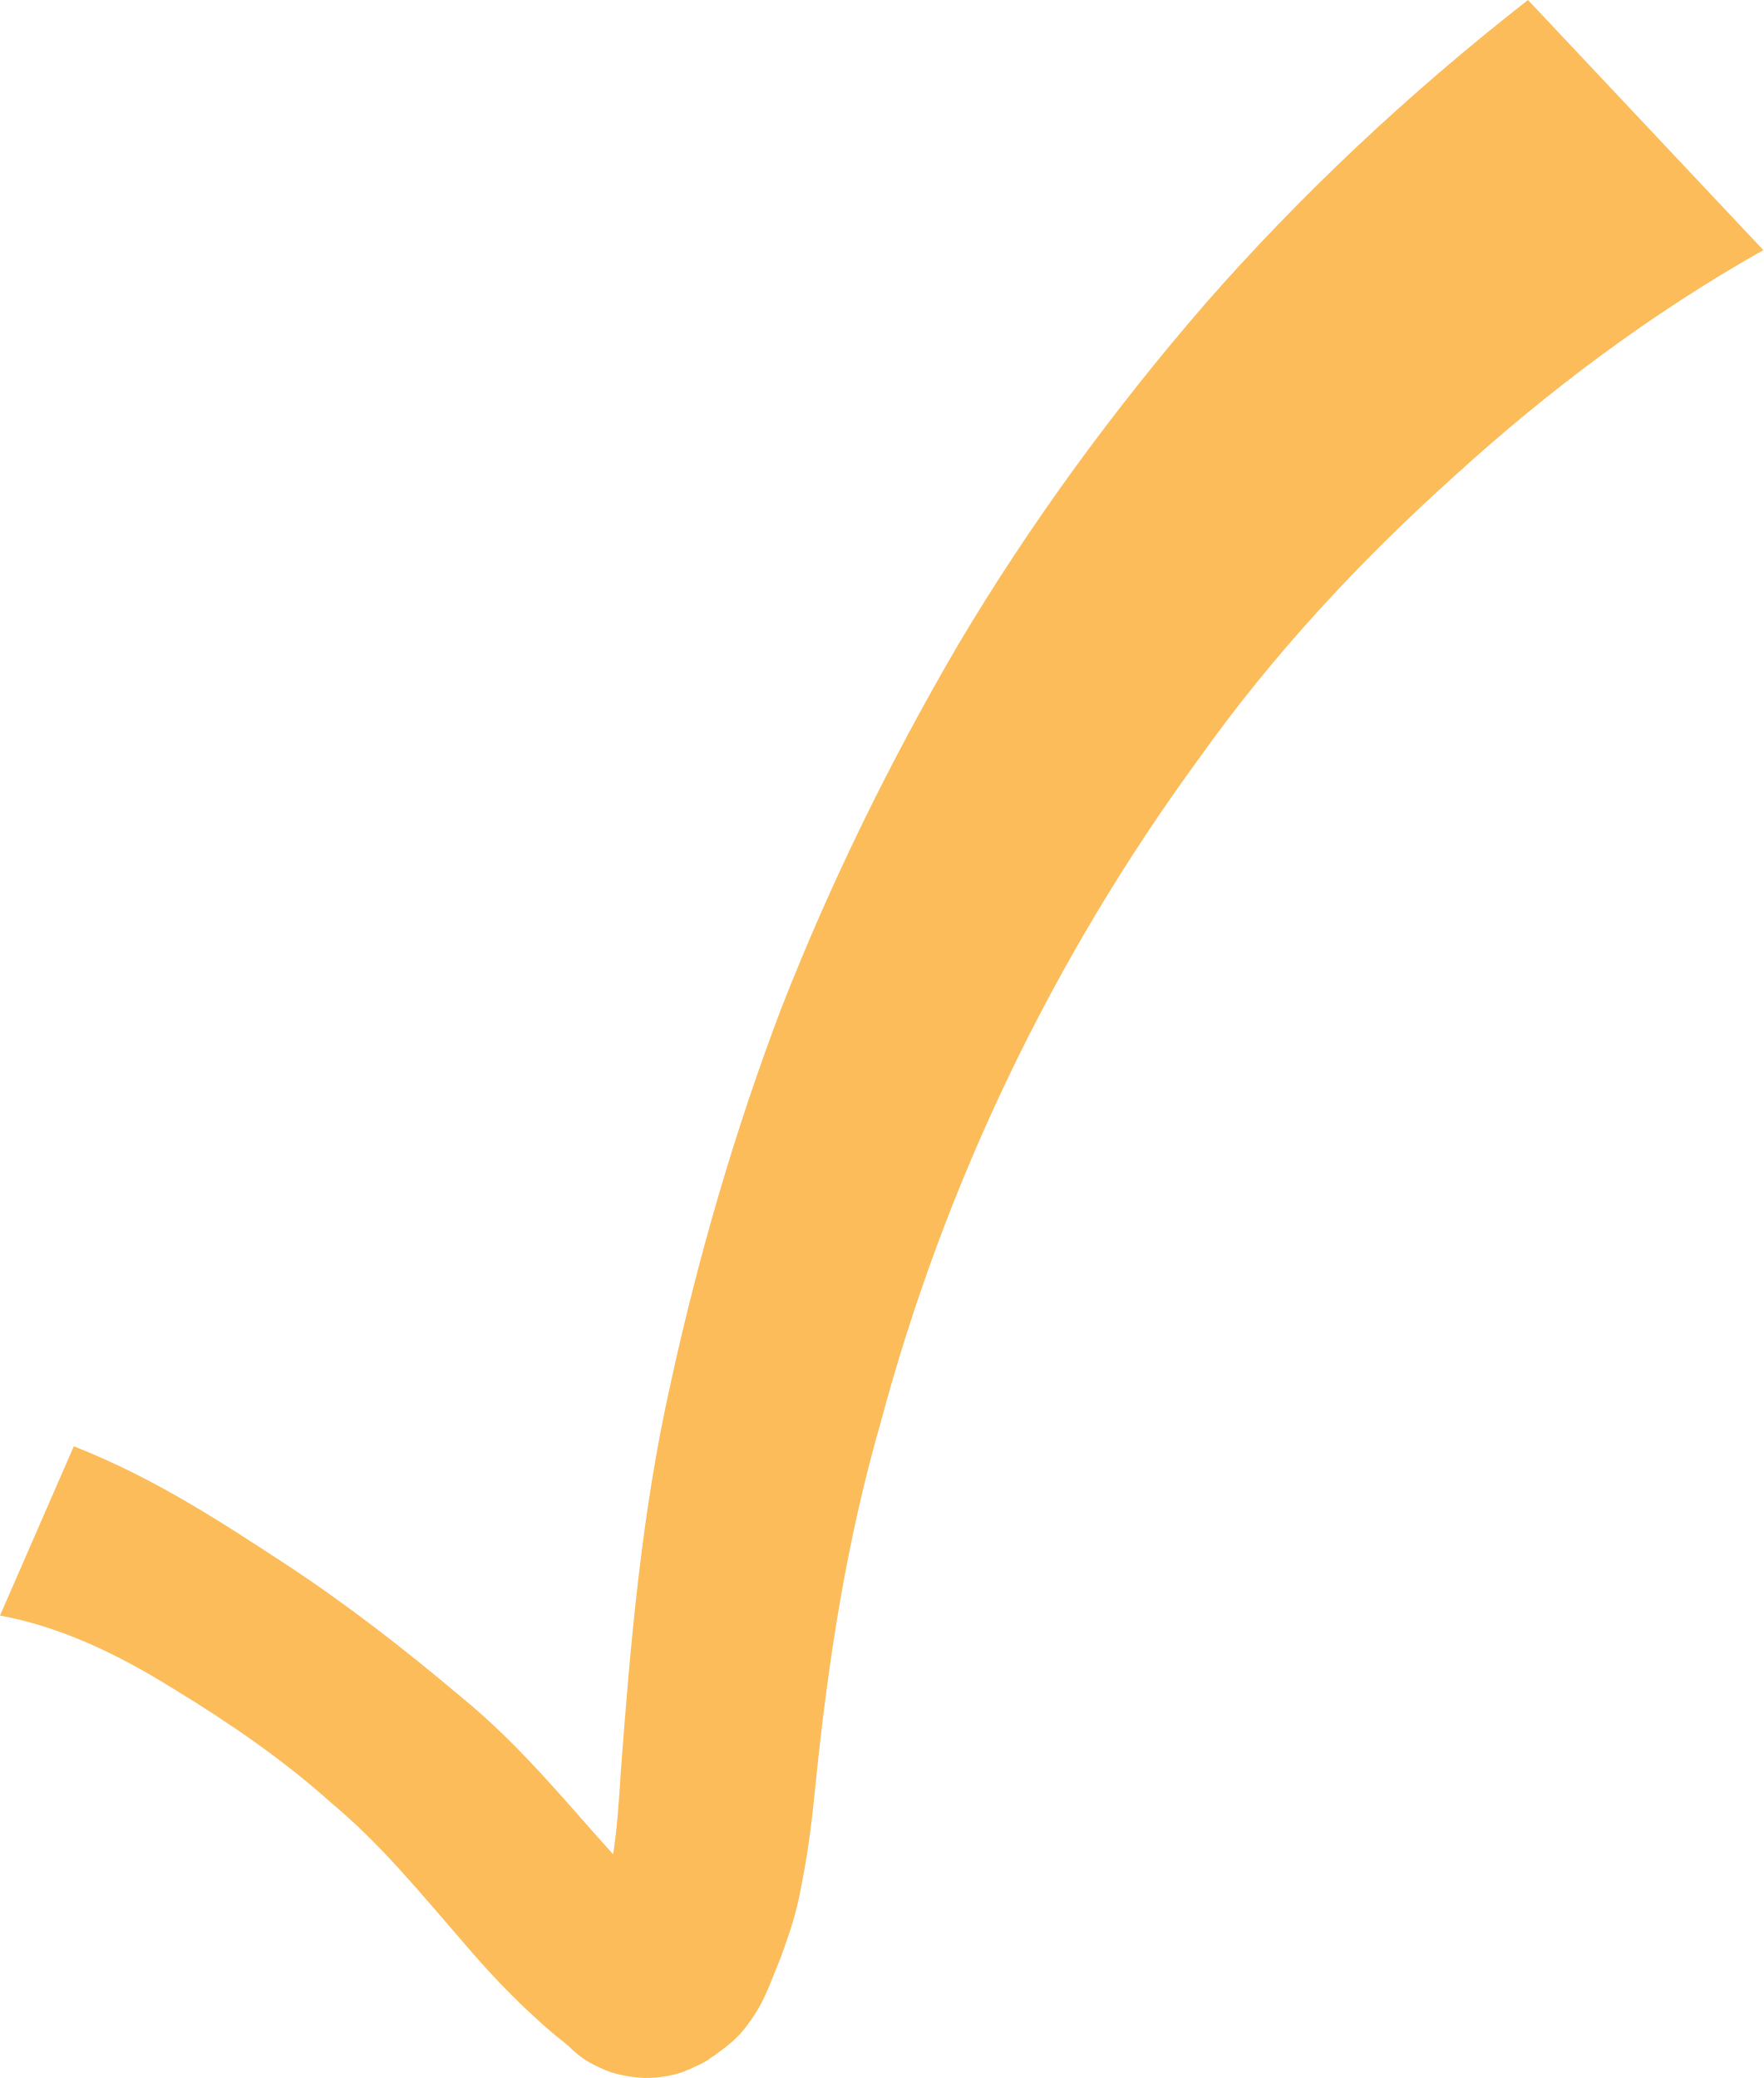
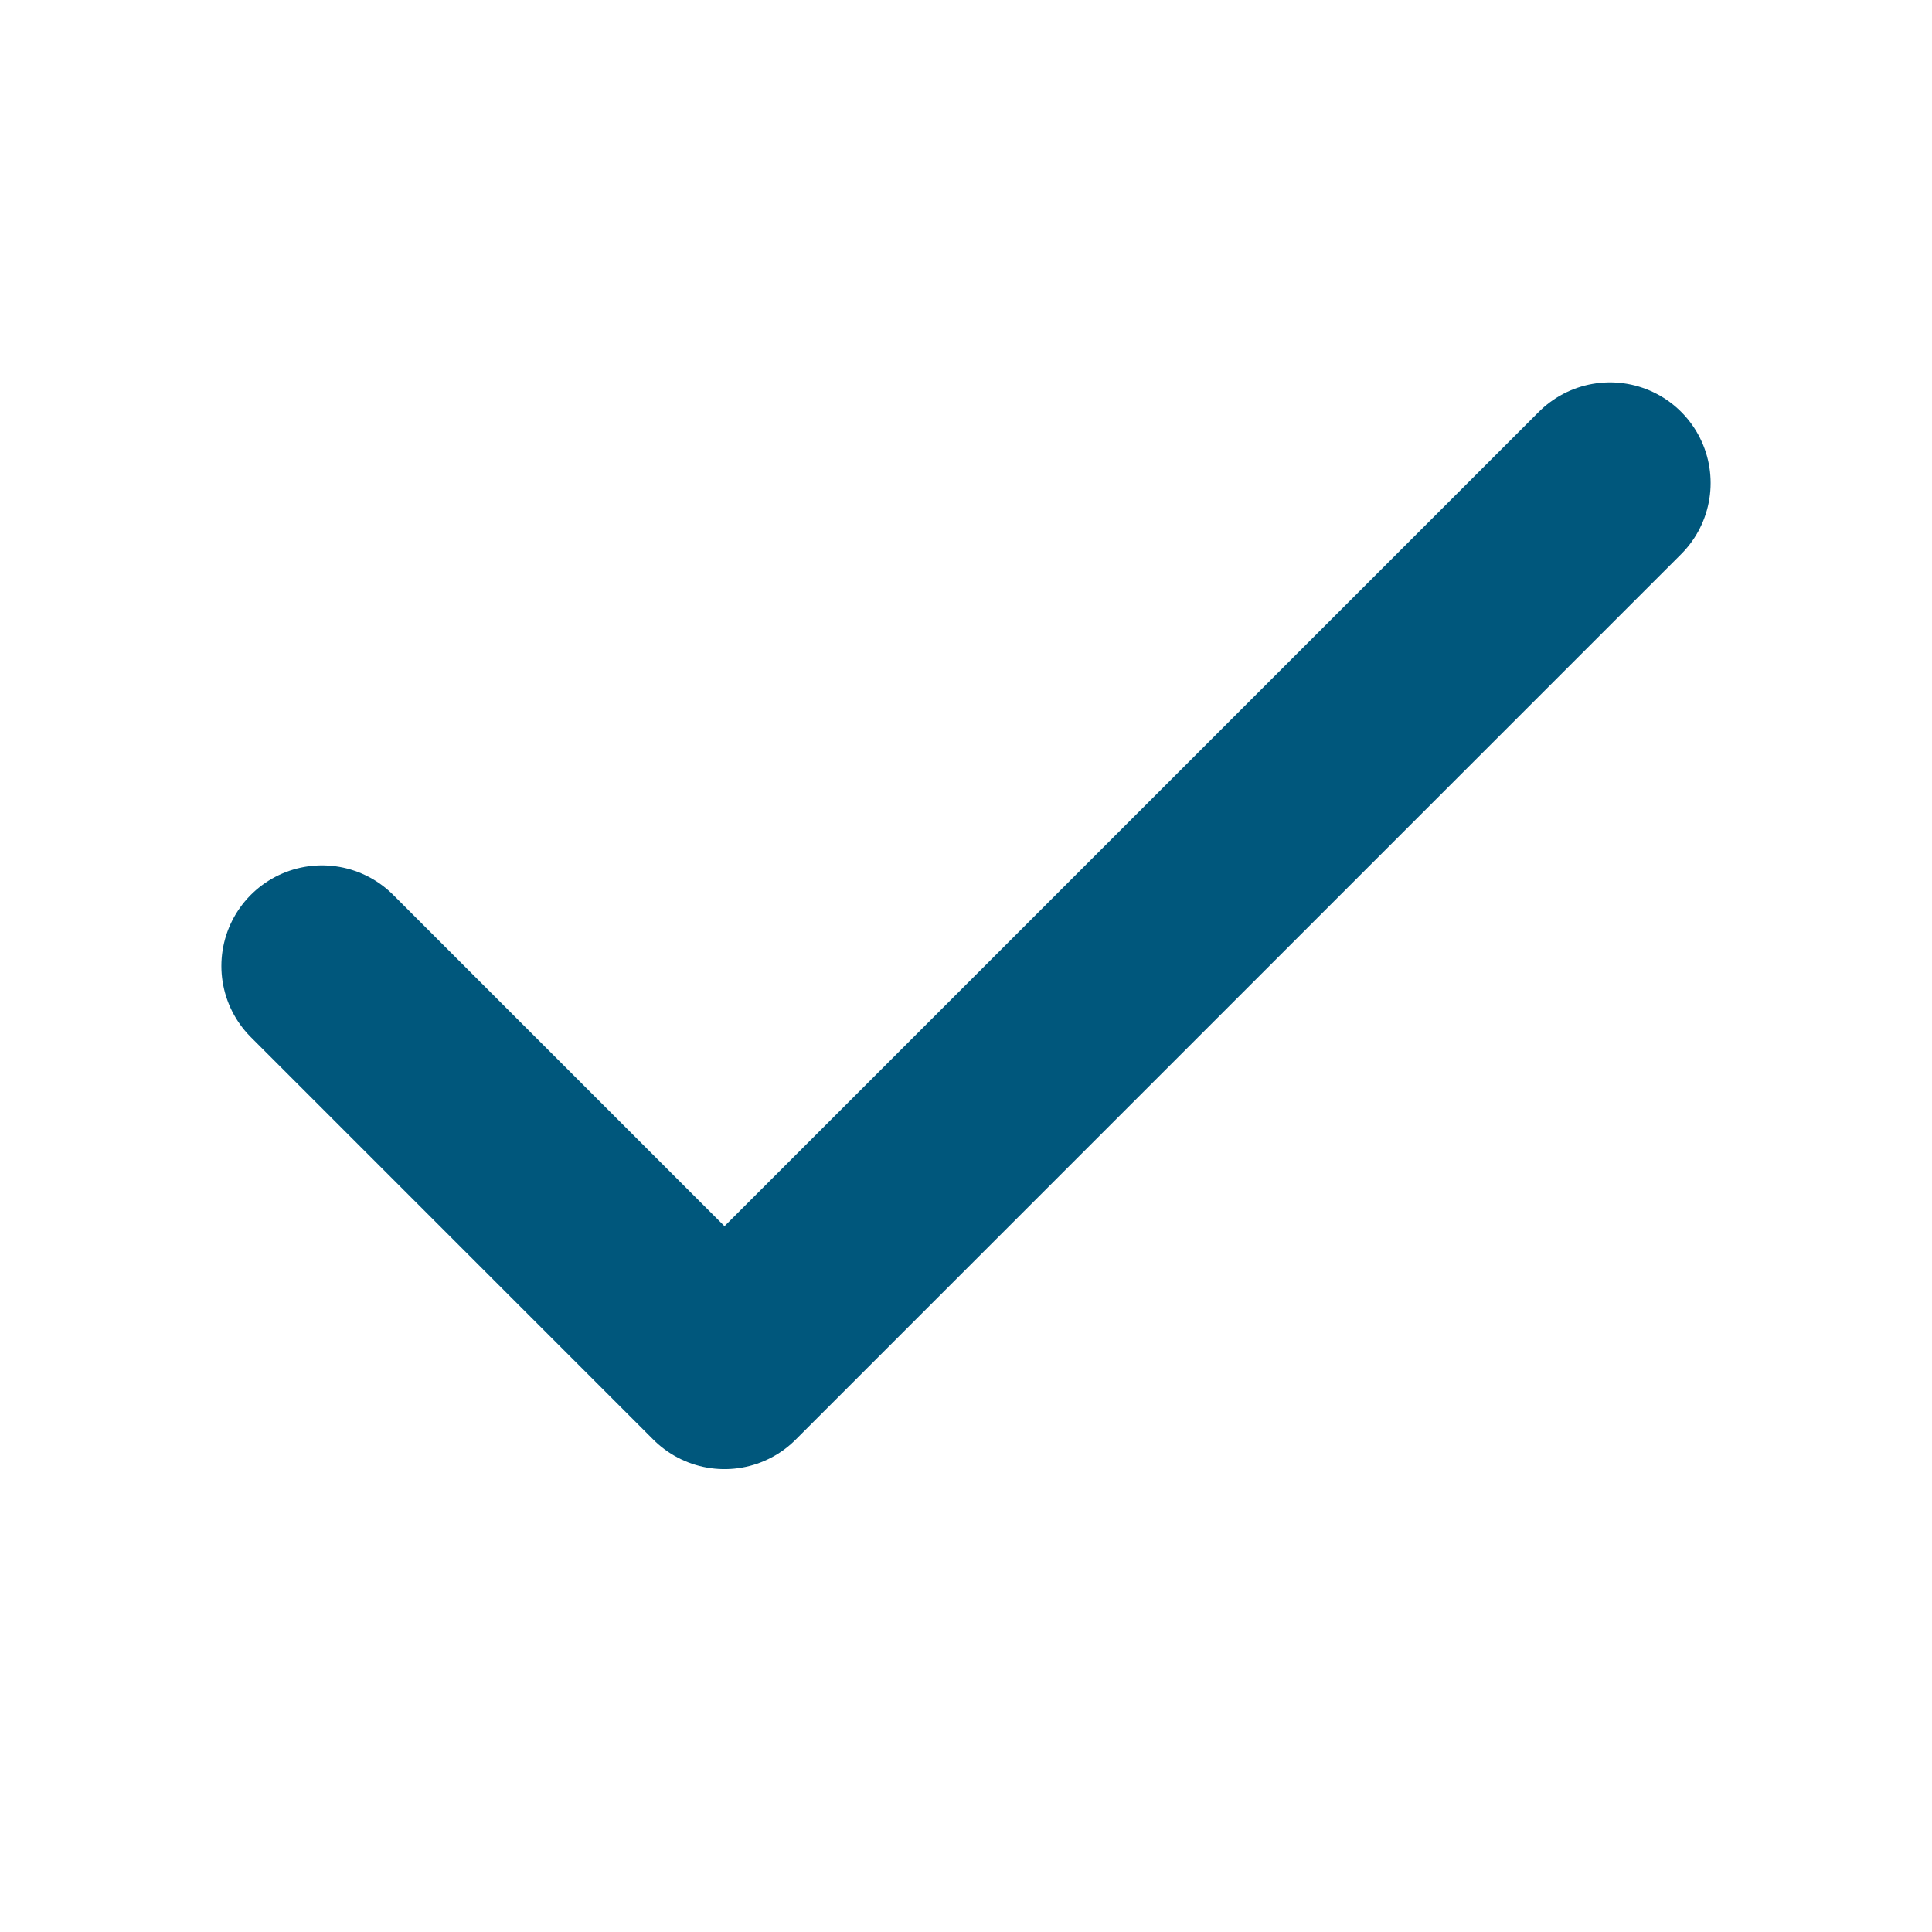
- <svg xmlns="http://www.w3.org/2000/svg" width="28" height="33" viewBox="0 0 28 33" fill="none">
-   <path d="M0 25.656C0.922 25.825 1.823 26.239 2.745 26.813C3.647 27.363 4.508 27.954 5.269 28.639C6.031 29.273 6.622 29.999 7.363 30.853C7.714 31.267 8.114 31.698 8.585 32.12C8.696 32.222 8.836 32.34 8.946 32.425L9.026 32.492C9.056 32.517 9.046 32.517 9.166 32.619C9.236 32.67 9.317 32.754 9.647 32.889C9.797 32.949 10.108 33.008 10.318 32.999C10.549 32.991 10.779 32.932 10.859 32.898C11.29 32.72 11.27 32.678 11.33 32.653L11.42 32.585L11.48 32.543C11.541 32.492 11.621 32.433 11.661 32.391C11.761 32.298 11.821 32.222 11.871 32.154C12.072 31.884 12.132 31.723 12.202 31.571L12.352 31.199C12.412 31.056 12.462 30.904 12.512 30.76C12.613 30.473 12.683 30.185 12.733 29.906C12.843 29.349 12.903 28.816 12.953 28.309C13.153 26.357 13.444 24.464 13.985 22.588C14.987 18.836 16.7 15.236 19.054 12.025C20.206 10.403 21.588 8.915 23.091 7.563C24.584 6.203 26.217 4.977 28 3.972L24.263 0C22.36 1.487 20.647 3.101 19.144 4.817C17.651 6.541 16.339 8.349 15.227 10.217C14.125 12.101 13.184 14.028 12.412 15.997C11.661 17.974 11.08 19.985 10.639 22.014C10.188 24.033 10.008 26.12 9.858 28.132C9.828 28.622 9.797 29.078 9.727 29.501C9.697 29.712 9.647 29.915 9.597 30.109L9.507 30.388L9.377 30.726C9.347 30.802 9.307 30.878 9.347 30.819C9.357 30.802 9.377 30.777 9.427 30.726C9.447 30.709 9.497 30.667 9.527 30.642C9.567 30.616 9.507 30.658 9.507 30.658L9.427 30.718C9.437 30.726 9.357 30.726 9.717 30.582C9.777 30.557 9.988 30.498 10.208 30.498C10.399 30.481 10.689 30.54 10.829 30.599C11.13 30.718 11.18 30.785 11.22 30.811C11.28 30.861 11.23 30.819 11.21 30.802C11.14 30.743 11.06 30.667 10.98 30.608C10.879 30.523 10.799 30.473 10.709 30.396C10.358 30.109 10.018 29.763 9.677 29.382C9.006 28.639 8.255 27.709 7.323 26.949C6.431 26.197 5.51 25.478 4.518 24.828C3.556 24.202 2.484 23.484 1.172 22.968L0 25.656Z" fill="#FCBC5A" />
+ <svg xmlns="http://www.w3.org/2000/svg" viewBox="0 0 24 24" fill="none" aria-hidden="true">
+   <path d="M20 6L9 17l-5-5" stroke="#00577C" stroke-width="2.5" stroke-linecap="round" stroke-linejoin="round" />
</svg>
